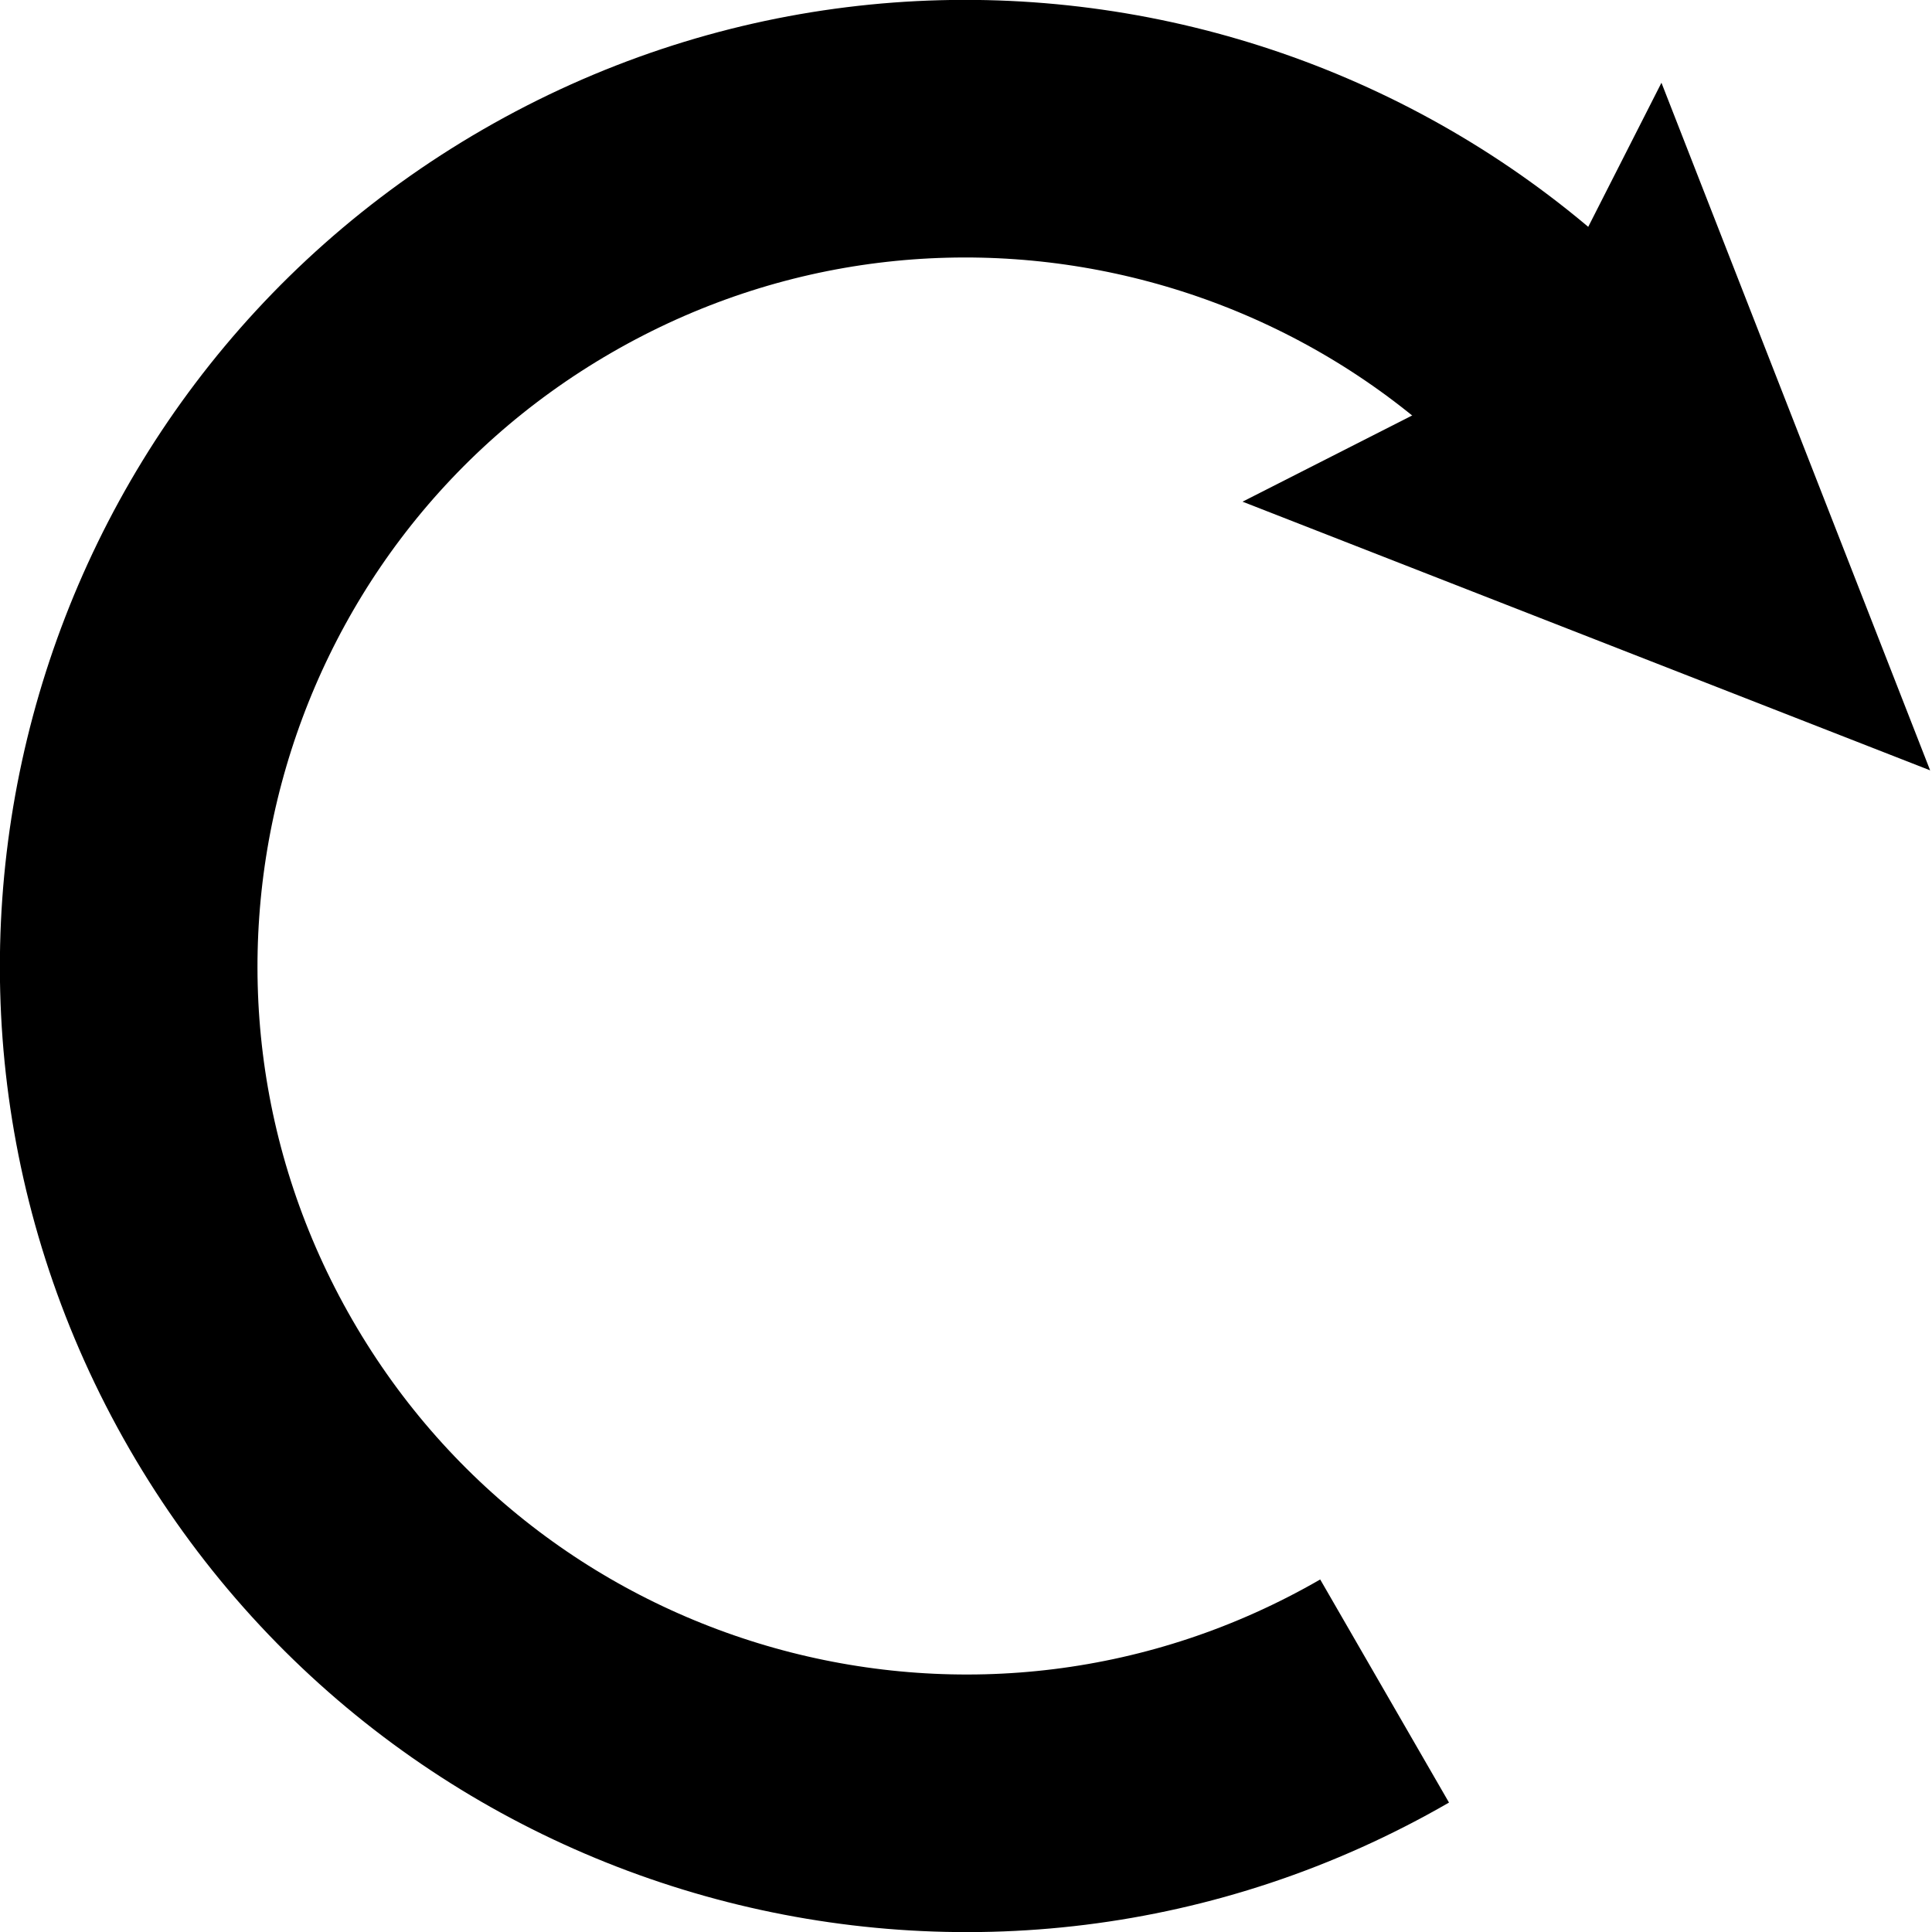
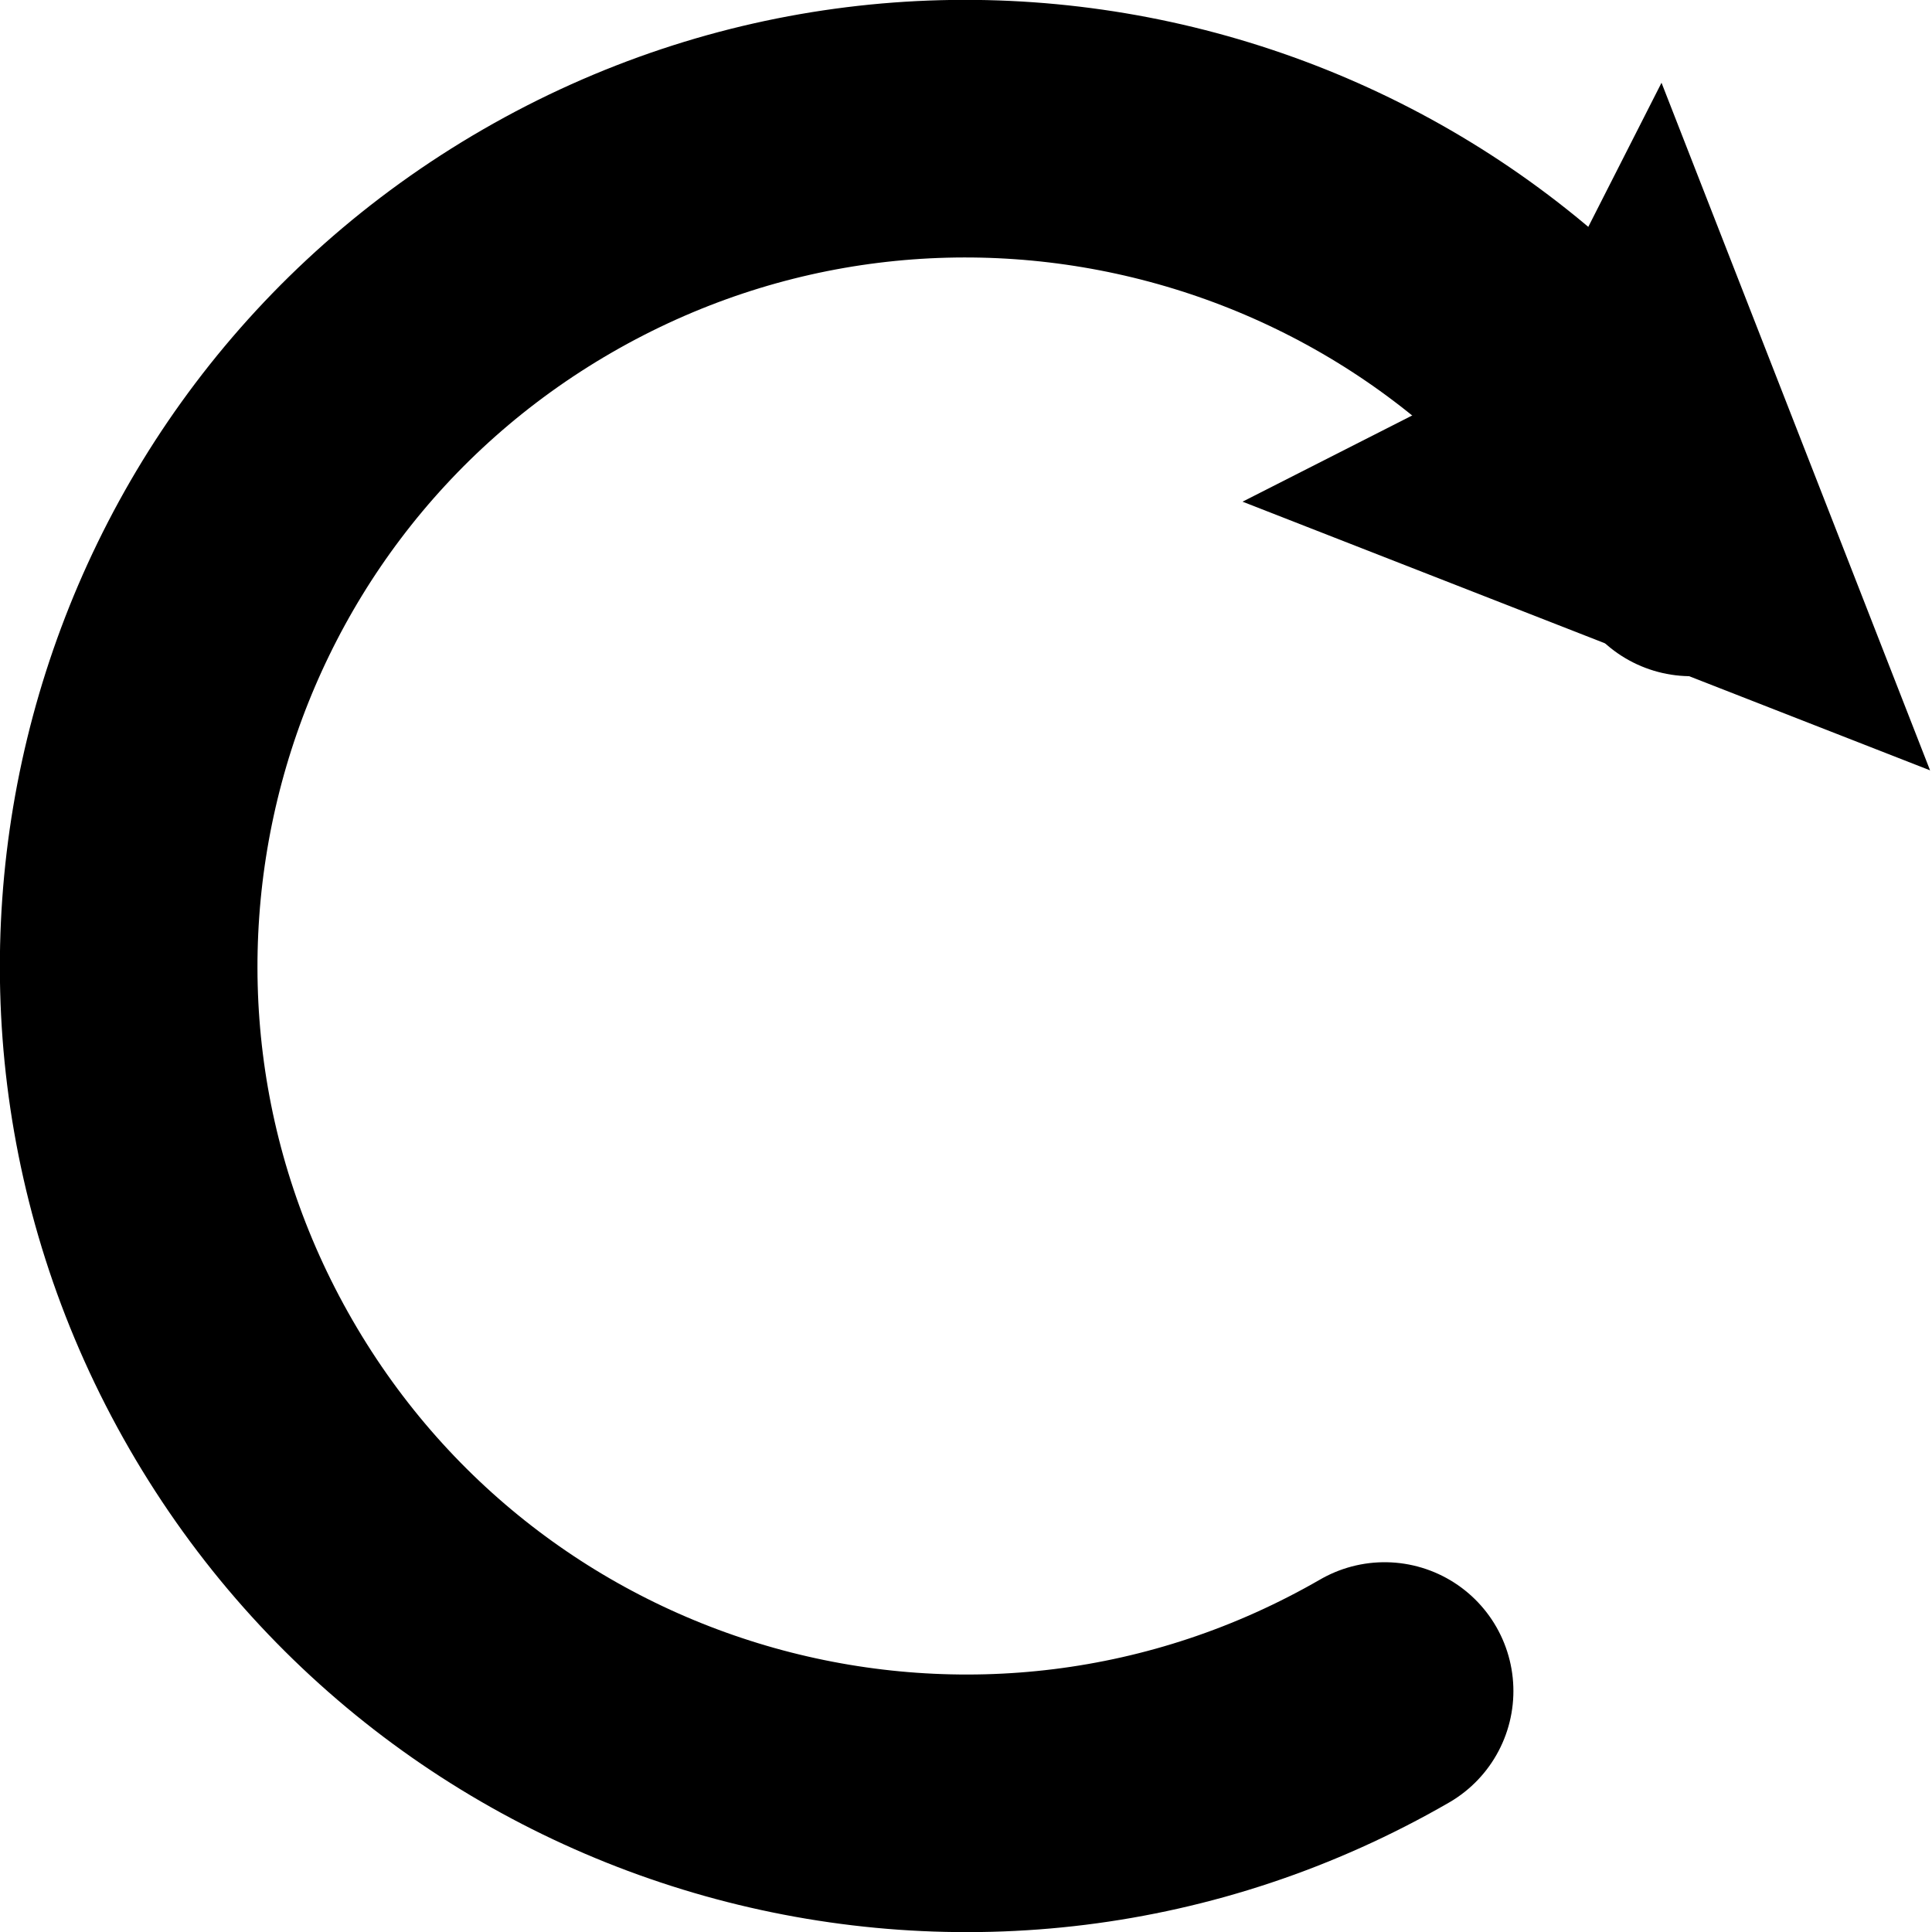
- <svg xmlns="http://www.w3.org/2000/svg" version="1.1" width="30" height="30" viewBox="0,0,30,30">
-   <g fill="none" fill-rule="nonzero" stroke="none" stroke-width="none" stroke-linecap="butt" stroke-linejoin="miter" stroke-miterlimit="10" stroke-dasharray="" stroke-dashoffset="0" font-family="none" font-weight="none" font-size="none" text-anchor="none" style="mix-blend-mode: normal">
-     <path d="M21.5,26.258c-6.218,3.59 -14.168,1.459 -17.758,-4.758c-3.59,-6.218 -1.459,-14.168 4.758,-17.758c6.218,-3.59 14.168,-1.459 17.758,4.758" fill="none" stroke="currentColor" stroke-width="4" />
-     <path d="M29.971,11.962l-4.172,-10.677l-2.192,4.313l-4.313,2.192" fill="currentColor" stroke="none" stroke-width="1" />
+ <svg xmlns="http://www.w3.org/2000/svg" width="30" height="30" viewBox="0 0 30 30">
+   <g fill="none" stroke-width="none" stroke-miterlimit="10" font-family="none" font-weight="none" font-size="none" text-anchor="none" style="mix-blend-mode:normal">
+     <path d="M21.5 26.258c-6.218 3.59-14.168 1.46-17.758-4.758S2.282 7.332 8.5 3.742 22.668 2.282 26.258 8.5" stroke="currentColor" stroke-width="4" stroke-linecap="round" />
+     <path d="M29.97 11.962 25.8 1.285l-2.192 4.313-4.314 2.192" fill="currentColor" />
  </g>
</svg>
